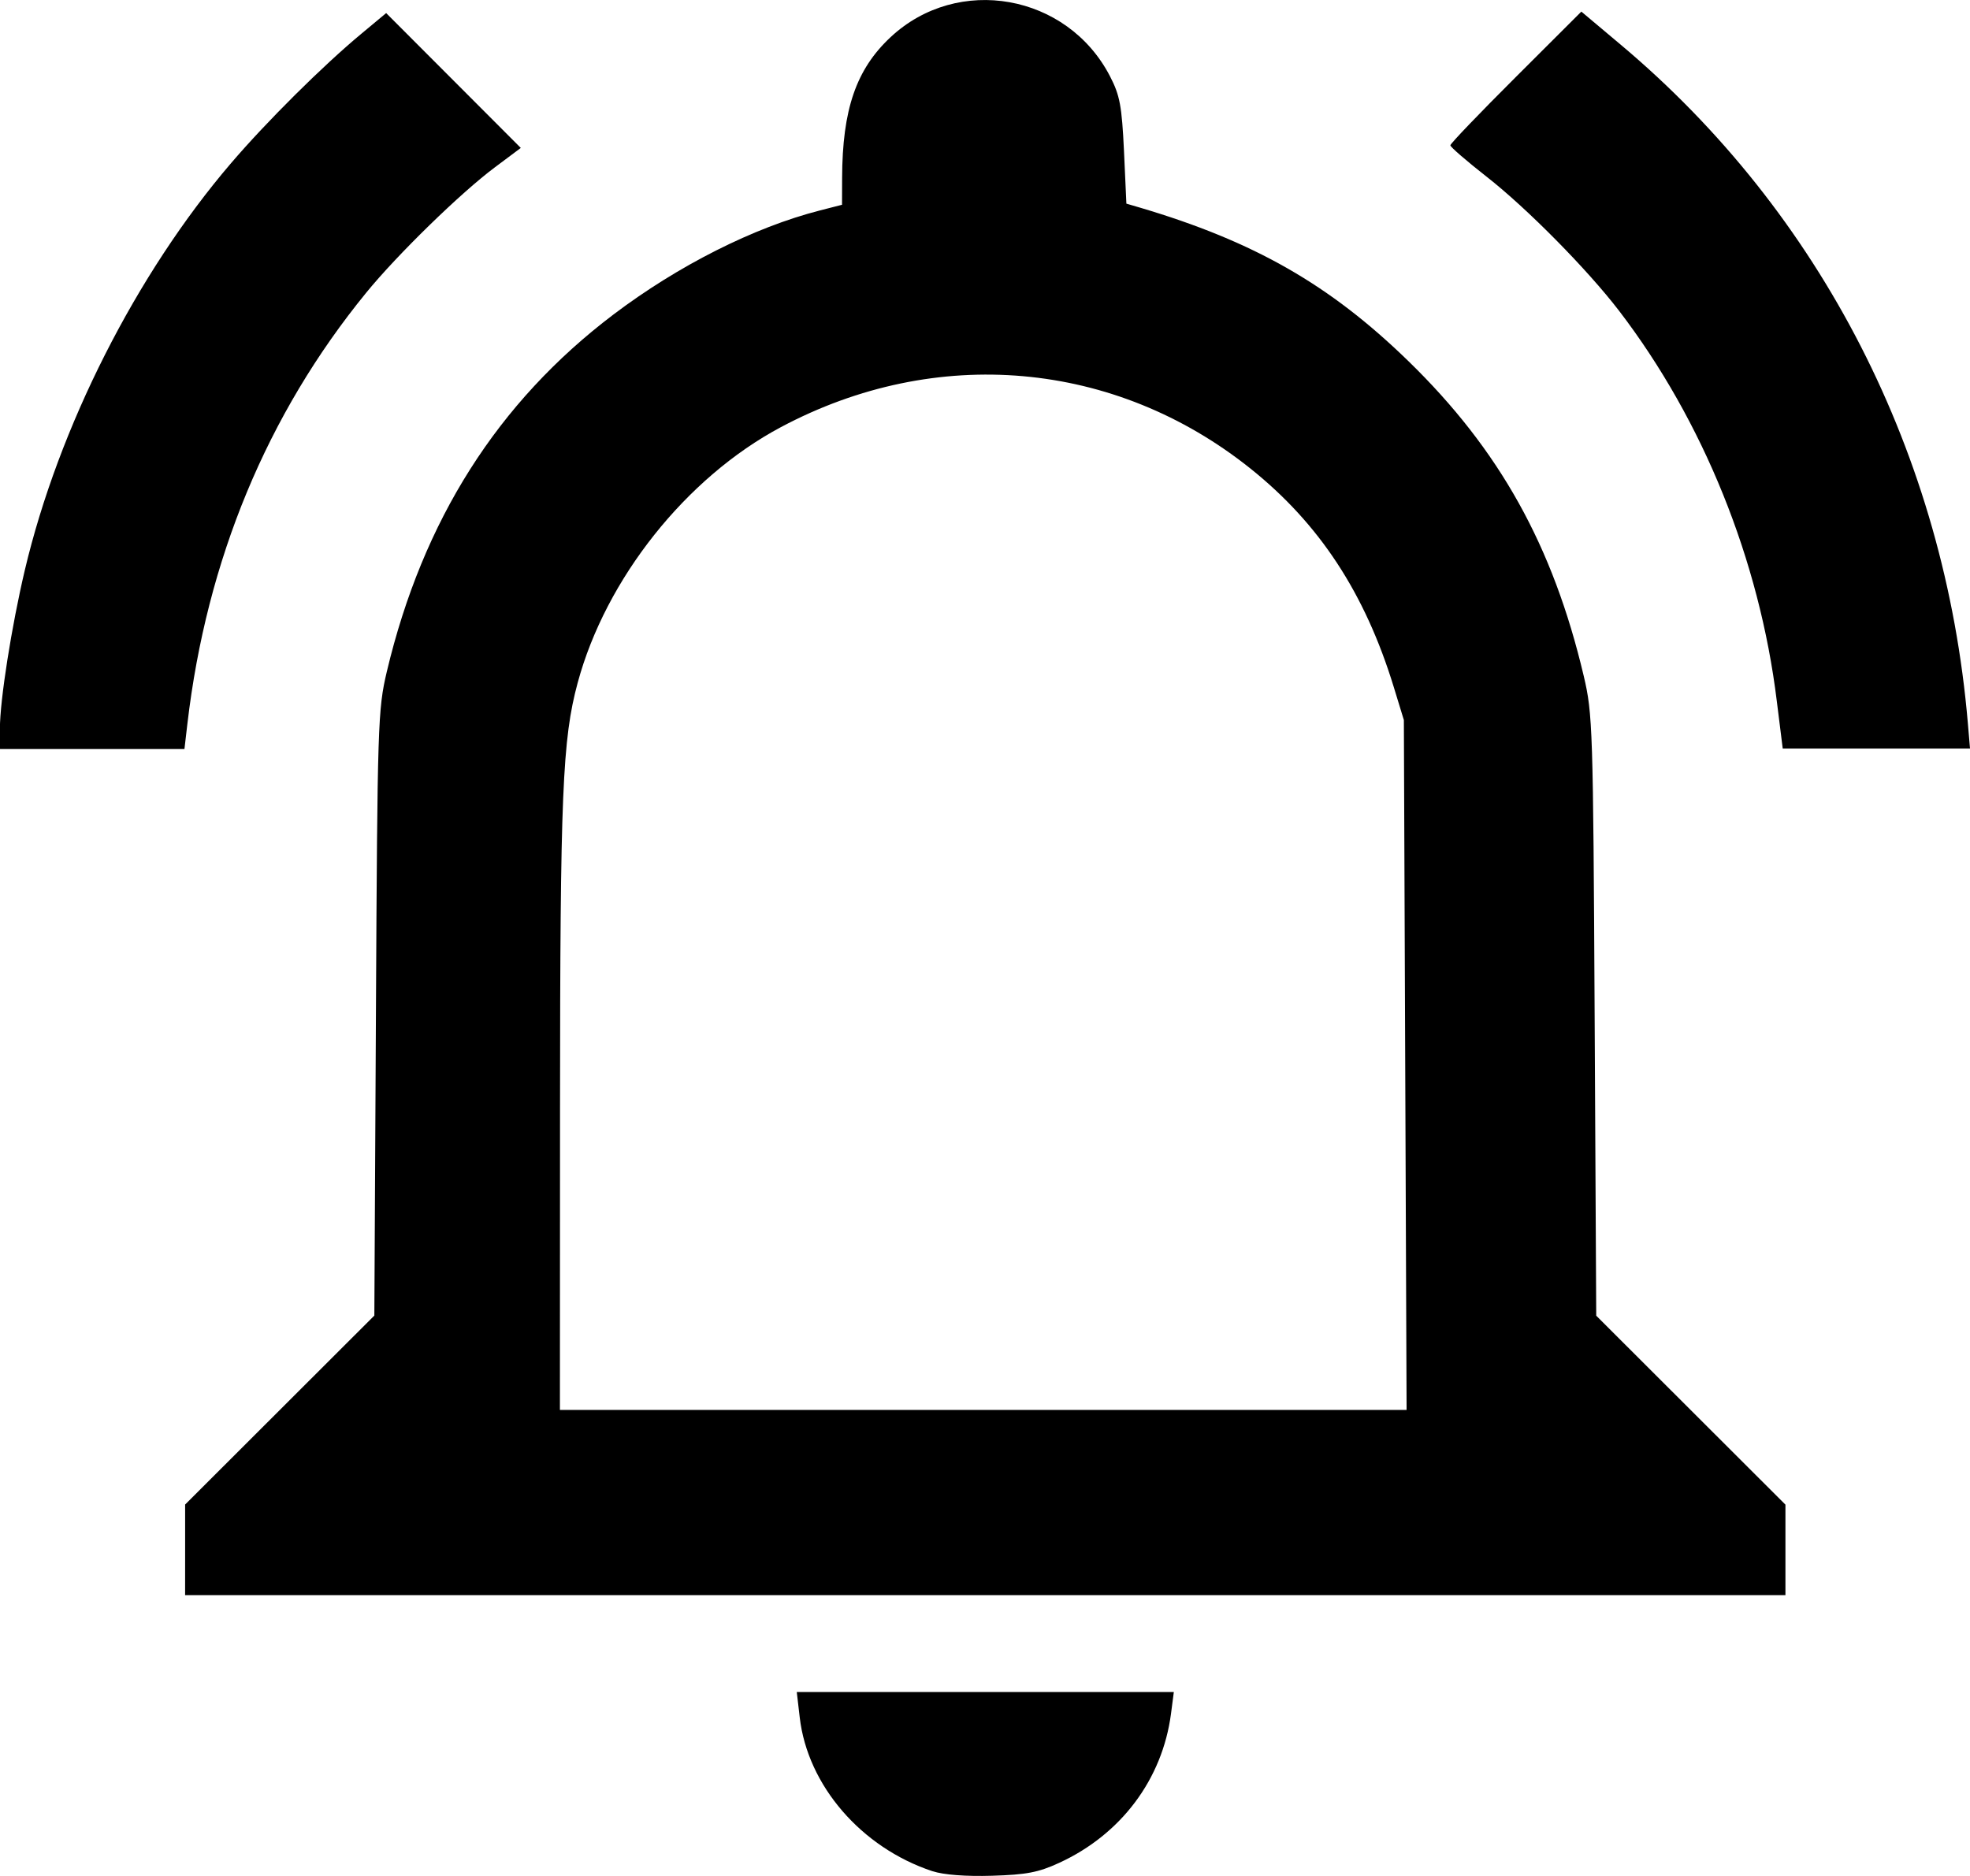
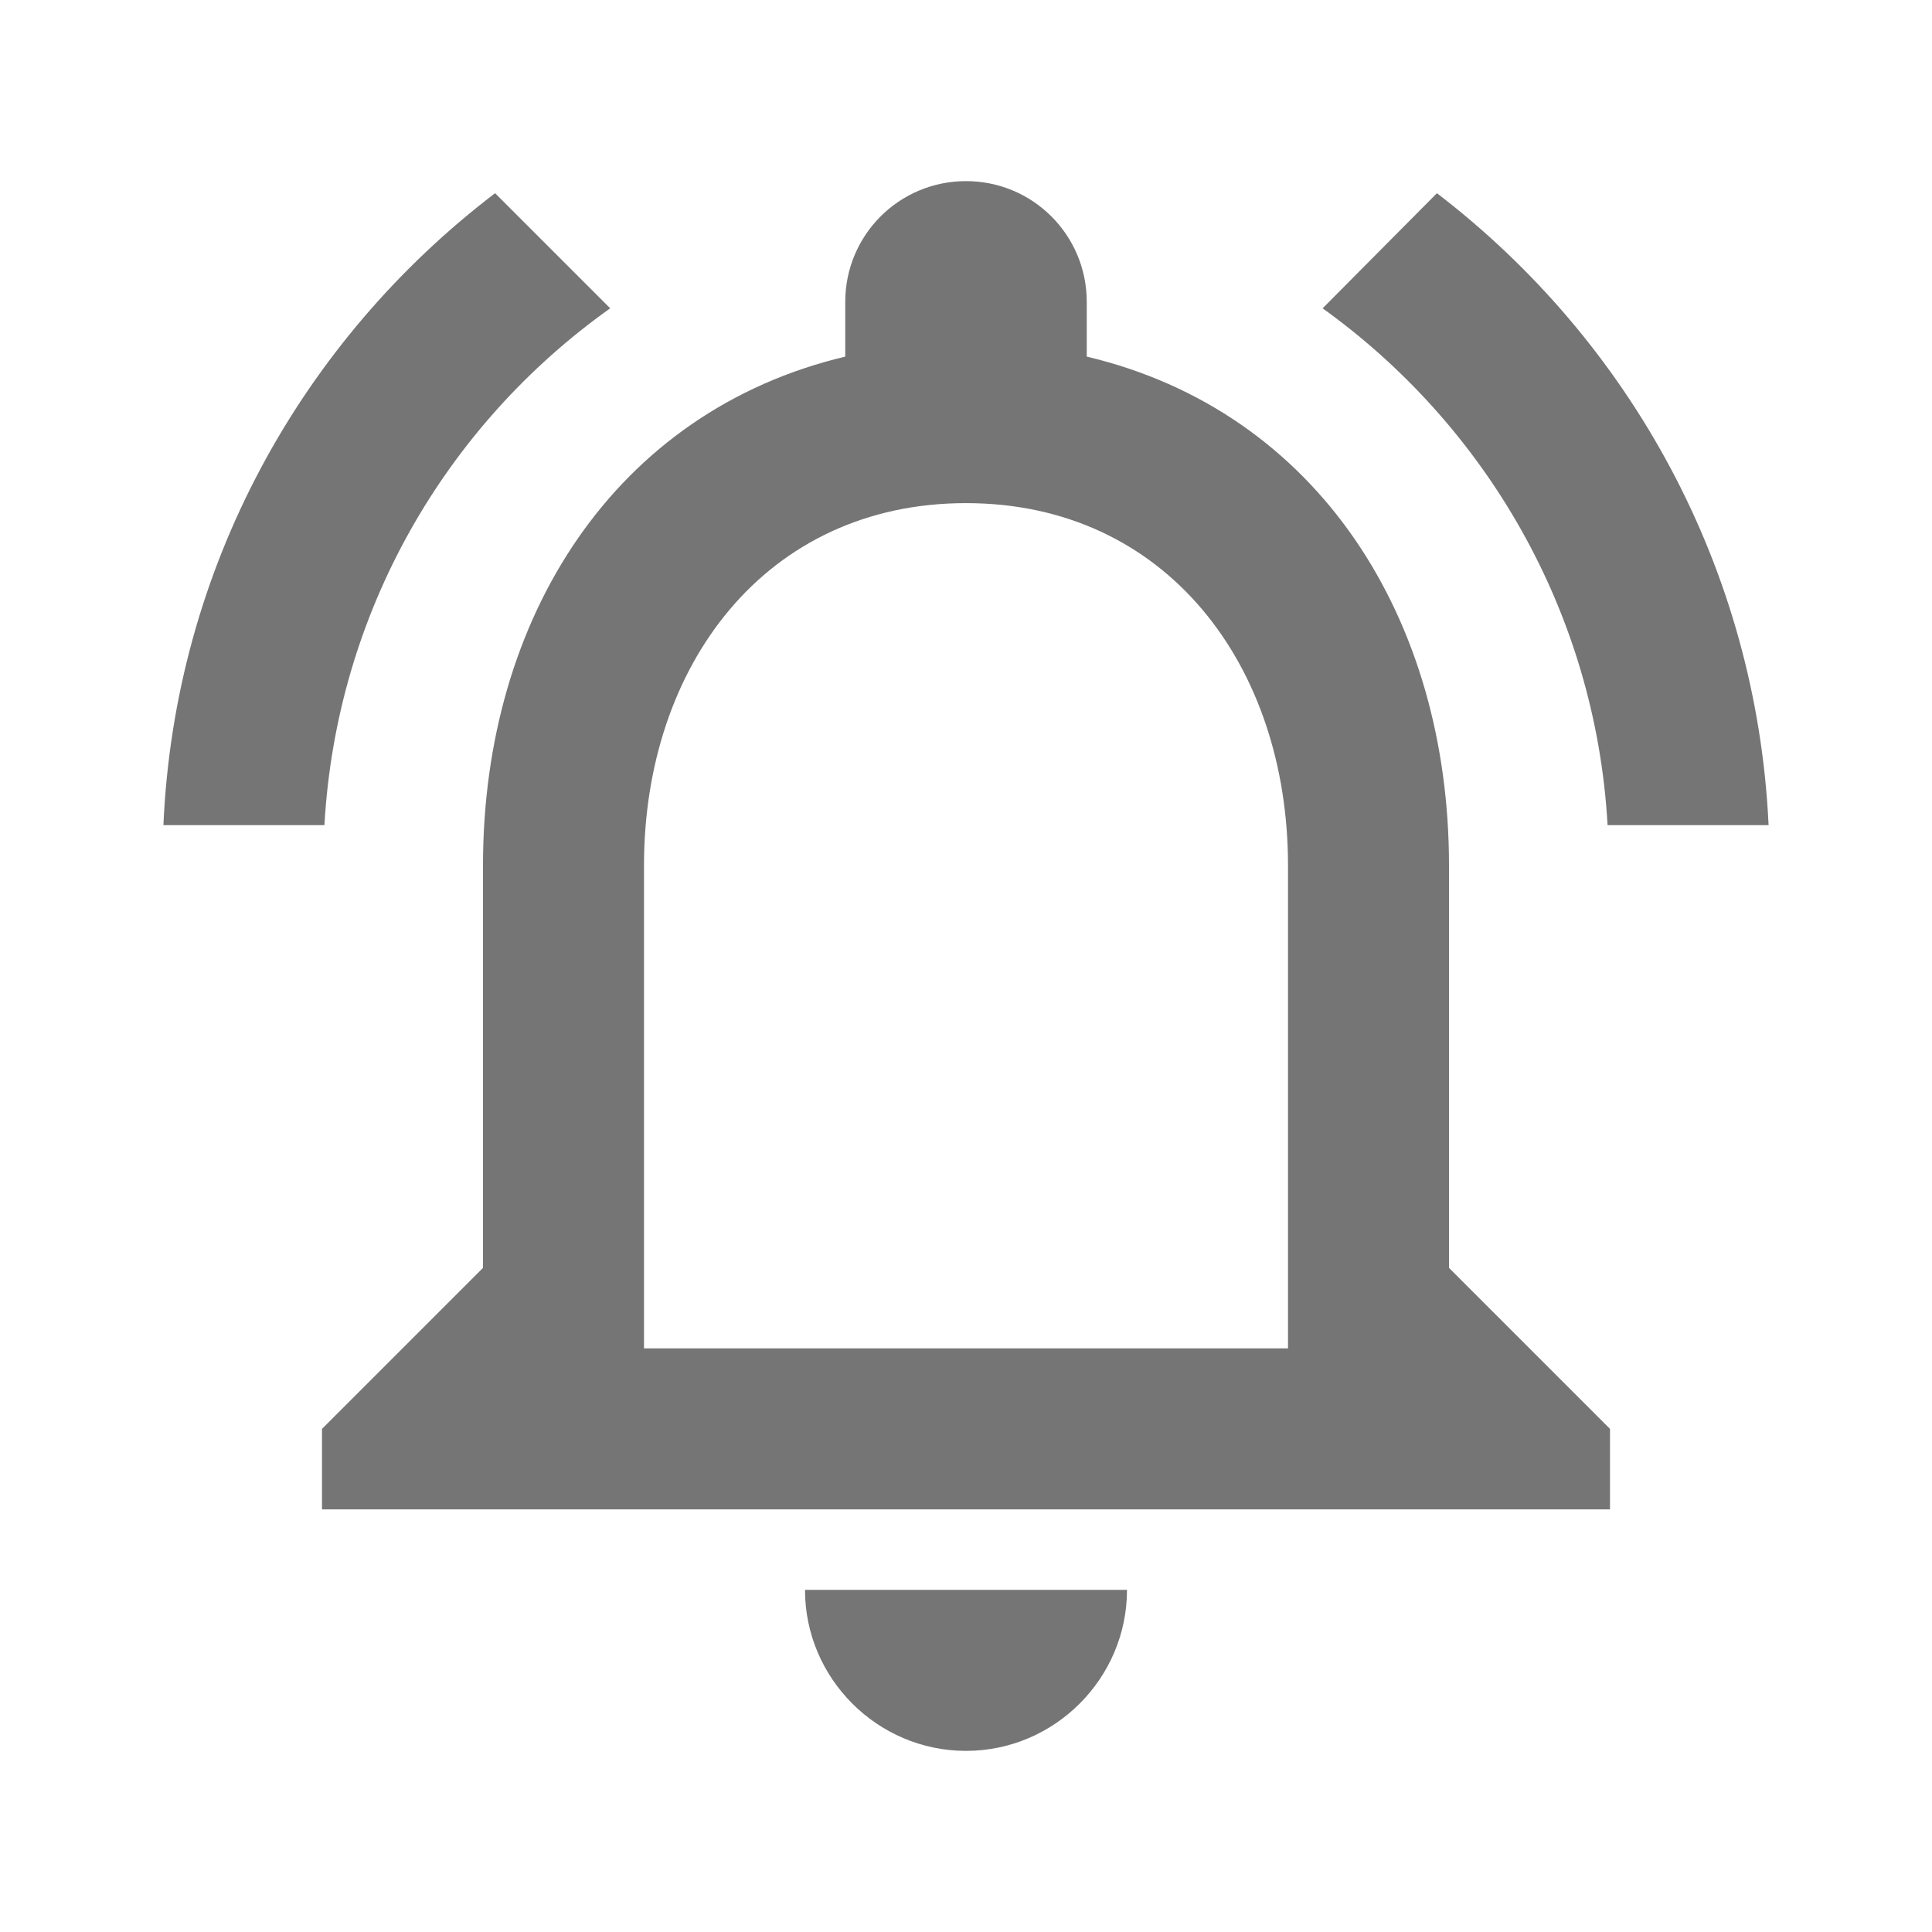
- <svg xmlns="http://www.w3.org/2000/svg" width="17.325mm" height="16.5mm" viewBox="0 0 17.325 16.5" version="1.1" id="svg8">
-   <defs id="defs2" />
-   <g id="layer1" transform="translate(-14.44488,-162.9719)">
-     <path style="fill:#000000;stroke-width:0.039" d="m 22.645,179.43 c -0.625,-0.207 -1.098,-0.754 -1.167,-1.353 l -0.026,-0.223 h 1.658 1.658 l -0.025,0.192 c -0.076,0.576 -0.439,1.06 -0.982,1.31 -0.184,0.085 -0.29,0.105 -0.592,0.114 -0.23,0.007 -0.426,-0.008 -0.523,-0.04 z m -6.572,-2.827 v -0.398 l 0.832,-0.831 0.832,-0.831 0.014,-2.658 c 0.013,-2.554 0.017,-2.672 0.096,-3.007 0.316,-1.33 0.975,-2.369 1.993,-3.14 0.57,-0.431 1.234,-0.766 1.815,-0.915 l 0.195,-0.05 7.8e-4,-0.235 c 0.002,-0.603 0.123,-0.956 0.426,-1.239 0.591,-0.553 1.555,-0.382 1.93,0.344 0.087,0.168 0.104,0.261 0.123,0.658 l 0.021,0.462 0.116,0.034 c 1.007,0.298 1.673,0.679 2.363,1.35 0.802,0.78 1.273,1.626 1.543,2.77 0.079,0.334 0.083,0.461 0.096,2.988 l 0.014,2.639 0.832,0.831 0.832,0.831 v 0.398 0.398 h -7.037 -7.037 z m 10.73,-4.264 -0.012,-3.034 -0.089,-0.291 c -0.253,-0.825 -0.653,-1.435 -1.259,-1.92 -1.192,-0.954 -2.765,-1.093 -4.131,-0.365 -0.833,0.444 -1.54,1.333 -1.787,2.249 -0.134,0.497 -0.154,0.973 -0.155,3.73 l -9.99e-4,2.665 h 3.723 3.723 z m -12.359,-2.957 c 0,-0.25 0.102,-0.899 0.219,-1.395 0.297,-1.257 0.98,-2.606 1.813,-3.579 0.313,-0.366 0.81,-0.86 1.15,-1.142 l 0.215,-0.179 0.592,0.593 0.592,0.593 -0.226,0.169 c -0.302,0.225 -0.861,0.77 -1.134,1.105 -0.871,1.067 -1.403,2.349 -1.572,3.79 l -0.026,0.223 h -0.811 -0.811 z m 15.627,-0.242 c -0.152,-1.242 -0.647,-2.467 -1.387,-3.434 -0.28,-0.365 -0.808,-0.9 -1.164,-1.179 -0.176,-0.138 -0.32,-0.262 -0.32,-0.277 0,-0.015 0.259,-0.285 0.576,-0.601 l 0.576,-0.575 0.345,0.29 c 1.764,1.481 2.853,3.61 3.054,5.969 l 0.019,0.223 H 30.946 30.123 Z" id="path816" />
+ <svg xmlns="http://www.w3.org/2000/svg" width="24" height="24" viewBox="0 0 24 24" fill="none">
+   <g id="notifications_active_24px">
+     <path id="icon/social/notifications_active_24px" fill-rule="evenodd" clip-rule="evenodd" d="M18 15.75V10.75C18 7.68 16.37 5.11 13.5 4.43V3.75C13.5 2.92 12.83 2.25 12 2.25C11.17 2.25 10.5 2.92 10.5 3.75V4.43C7.64 5.11 6 7.67 6 10.75V15.75L4 17.75V18.75H20V17.75L18 15.75ZM12 21.75C13.1 21.75 14 20.85 14 19.75H10C10 20.85 10.9 21.75 12 21.75ZM8 16.75H16V10.75C16 8.27 14.49 6.25 12 6.25C9.51 6.25 8 8.27 8 10.75V16.75ZM7.58 3.83L6.15 2.4C3.75 4.23 2.17 7.05 2.03 10.25H4.03C4.18 7.6 5.54 5.28 7.58 3.83ZM21.97 10.25H19.97C19.82 7.6 18.45 5.28 16.43 3.83L17.85 2.4C20.24 4.23 21.82 7.05 21.97 10.25Z" fill="black" fill-opacity="0.54" />
  </g>
</svg>
